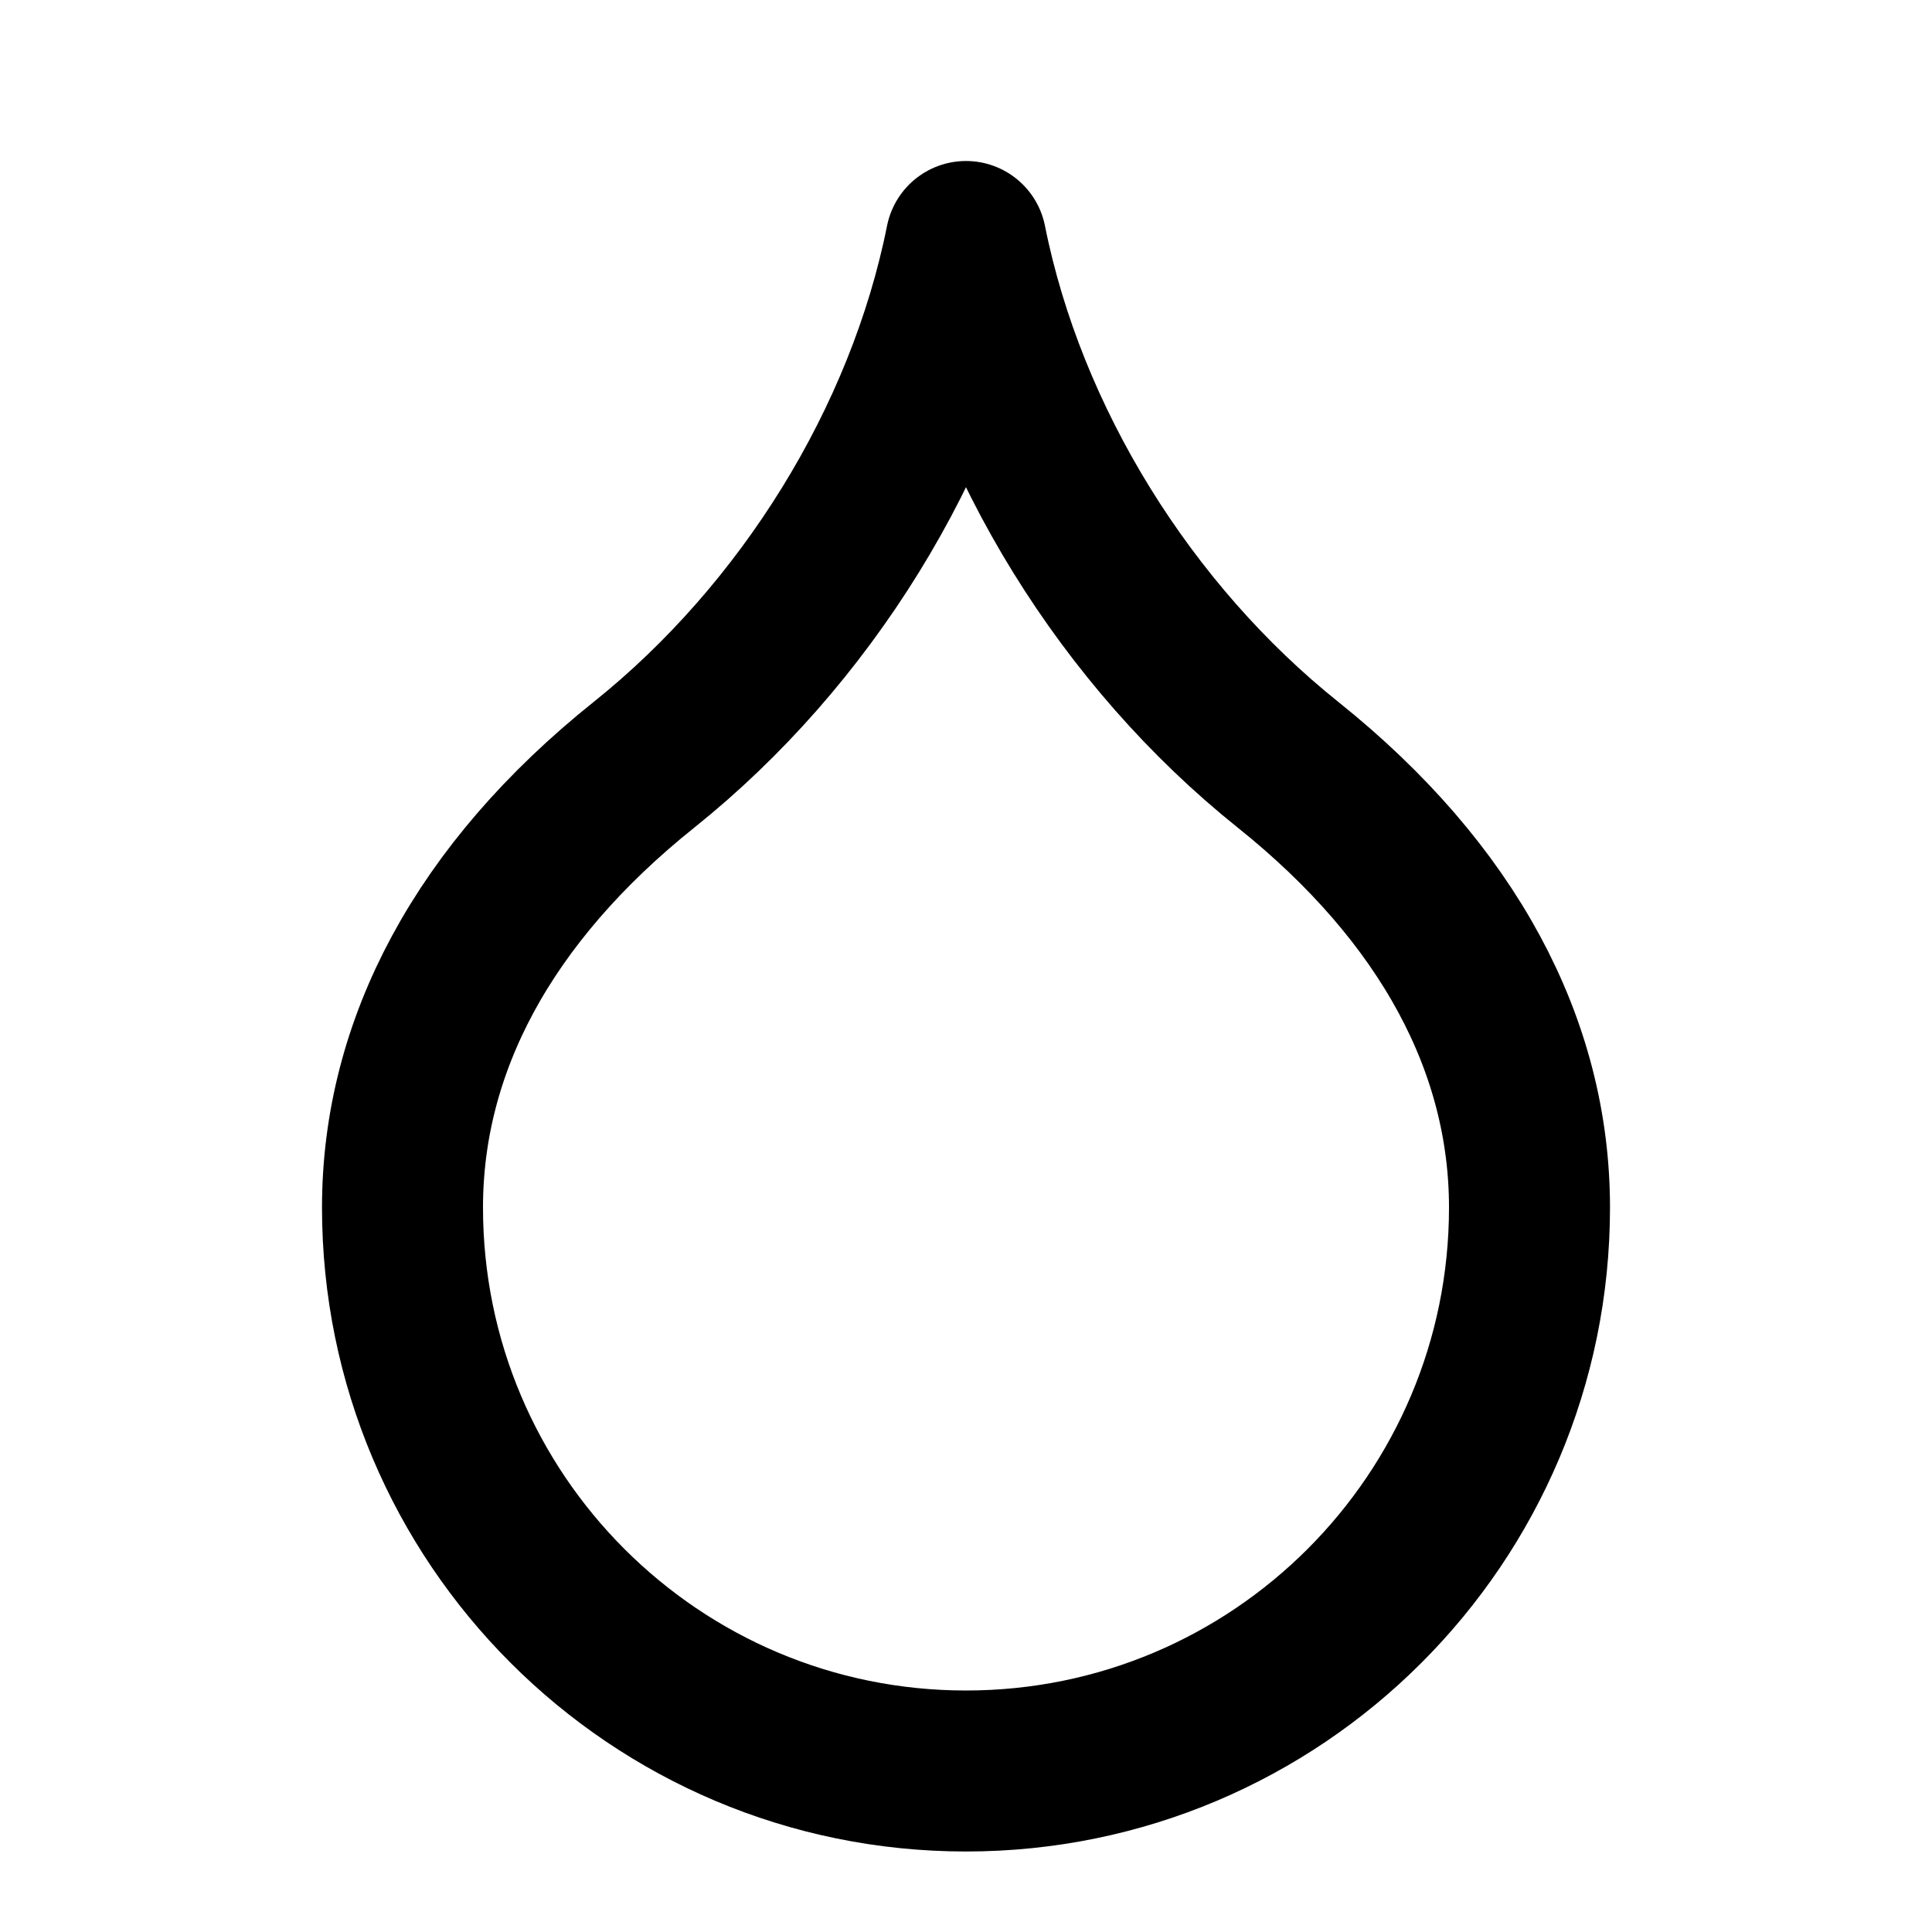
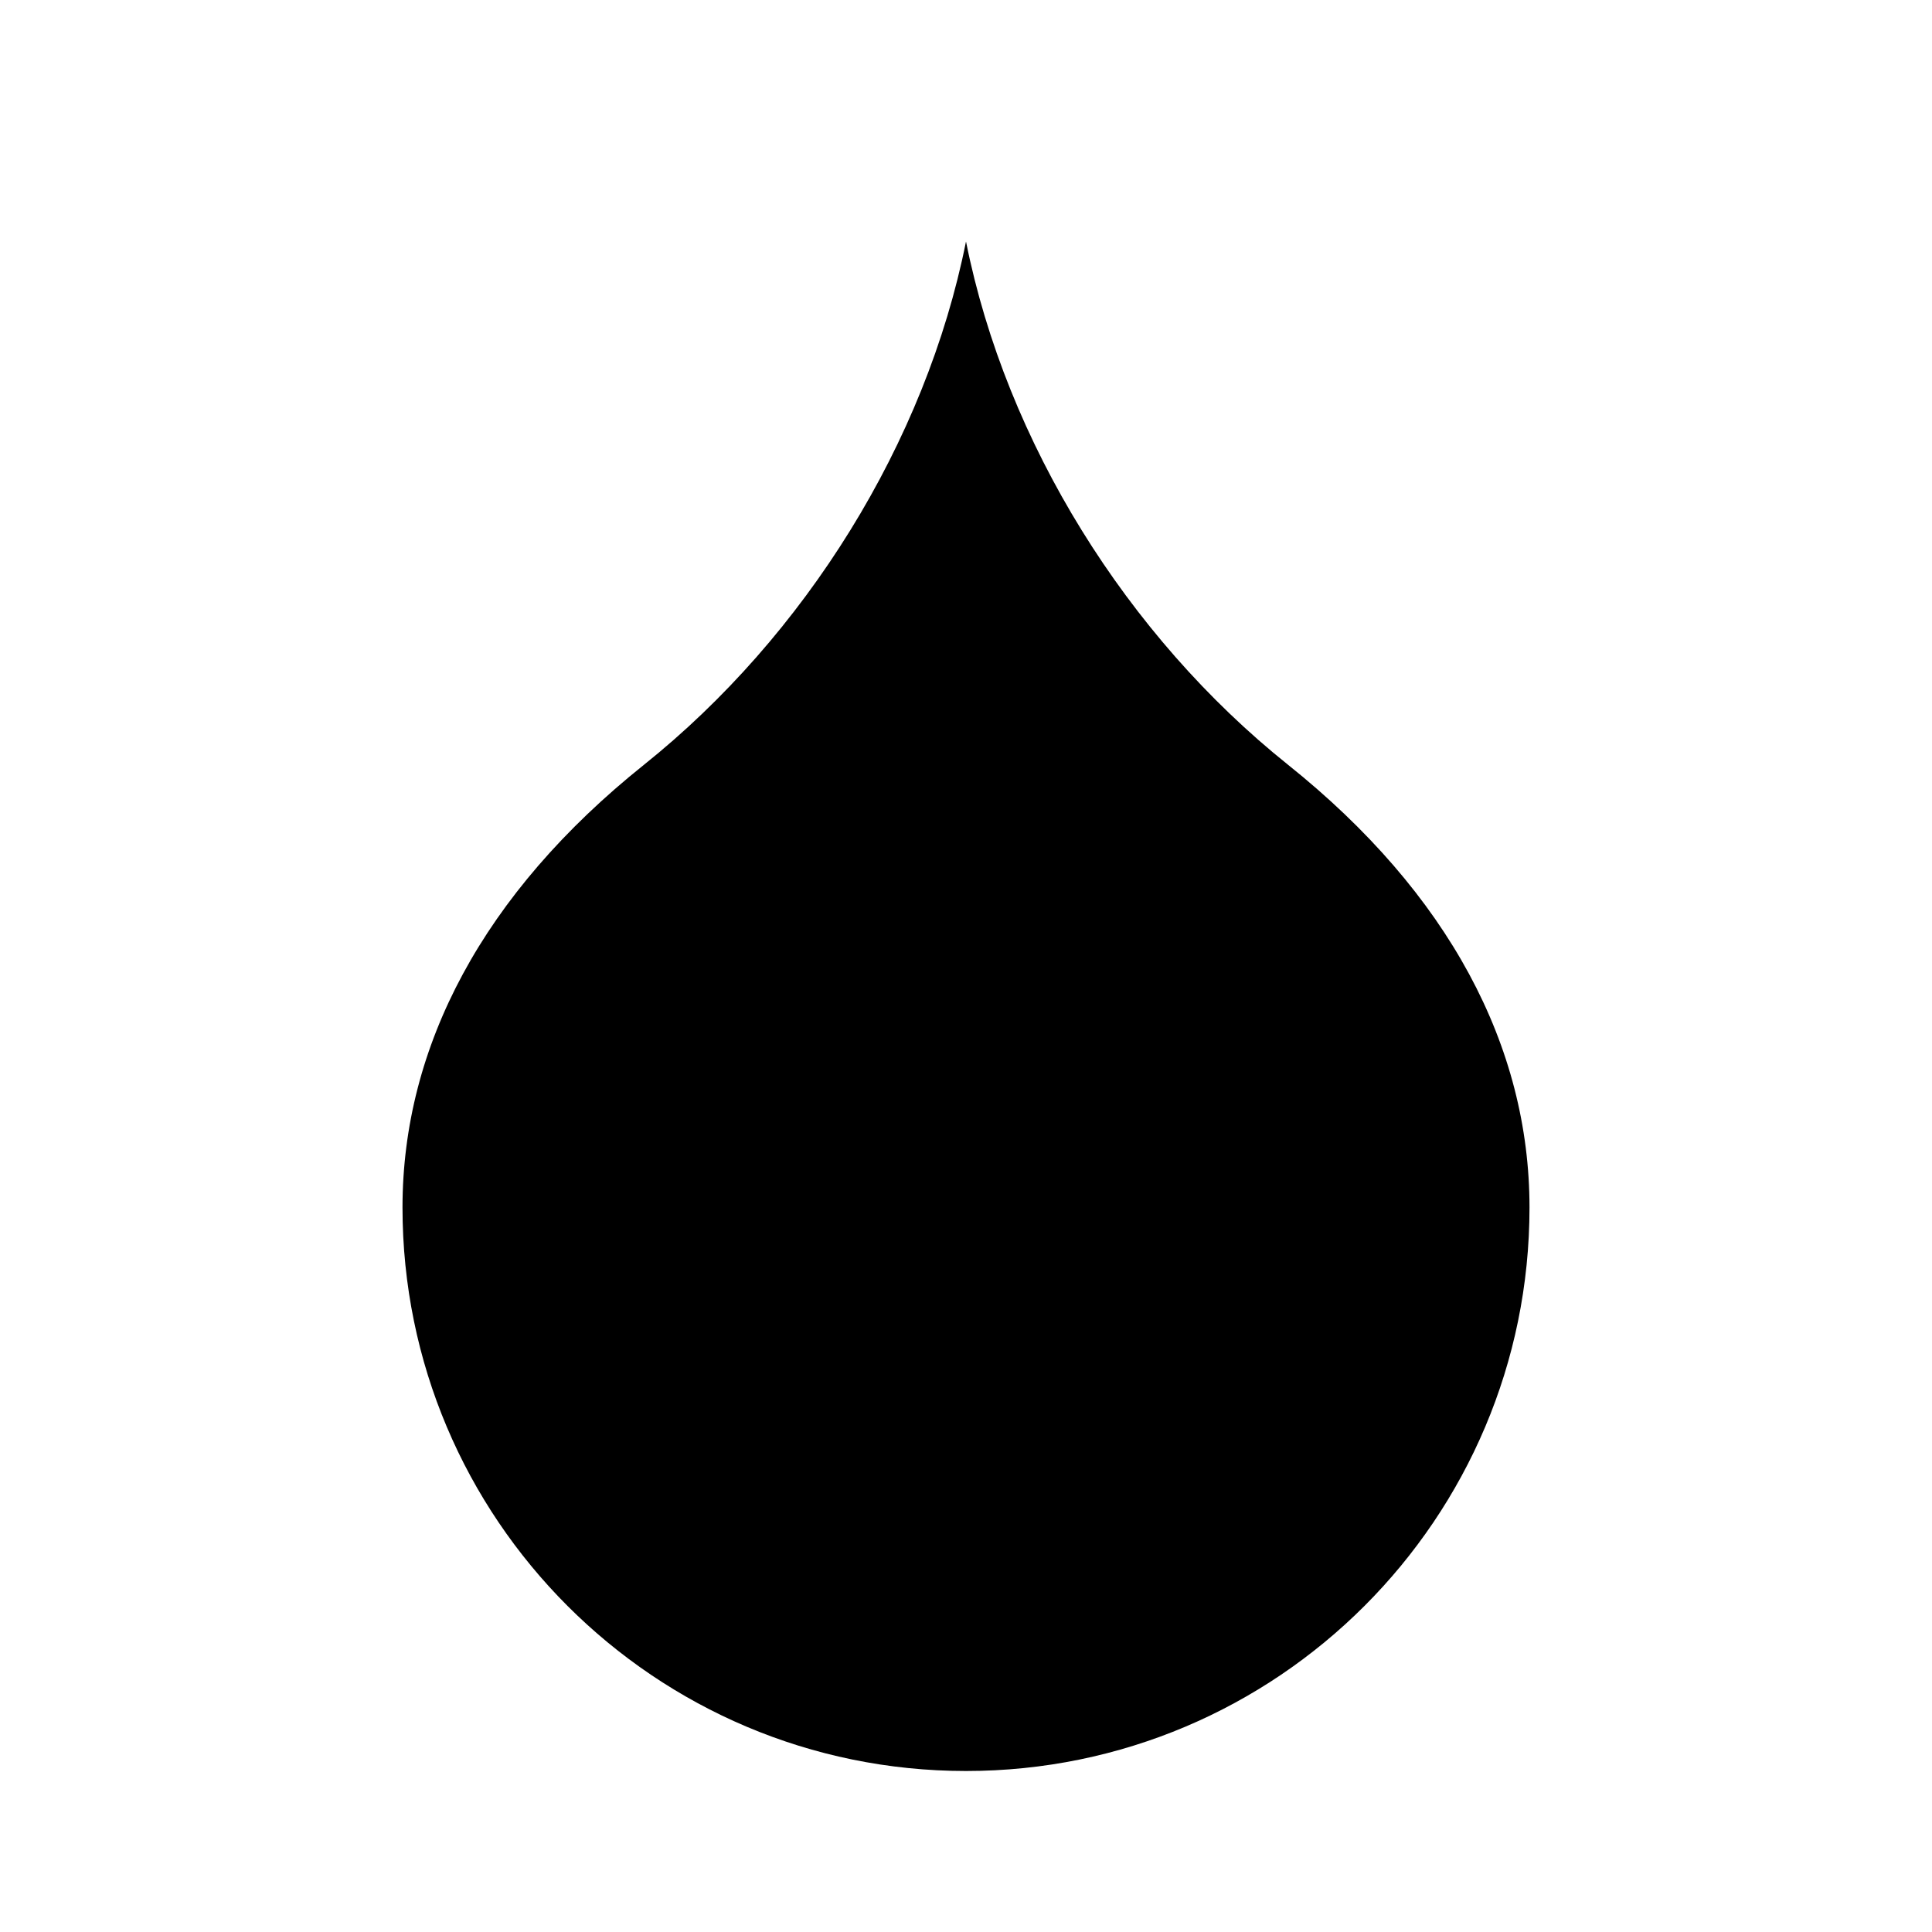
- <svg xmlns="http://www.w3.org/2000/svg" width="24" height="24" viewBox="0 0 24 24" fill="none" stroke="currentColor" stroke-width="2" stroke-linecap="round" stroke-linejoin="round">
+ <svg xmlns="http://www.w3.org/2000/svg" width="24" height="24" viewBox="0 0 24 24" fill="currentColor" stroke="none" stroke-width="2" stroke-linecap="round" stroke-linejoin="round">
  <path d="M12 22a7 7 0 0 0 7-7c0-2-1-3.9-3-5.5s-3.5-4-4-6.5c-.5 2.5-2 4.9-4 6.5C6 11.1 5 13 5 15a7 7 0 0 0 7 7z" />
</svg>
